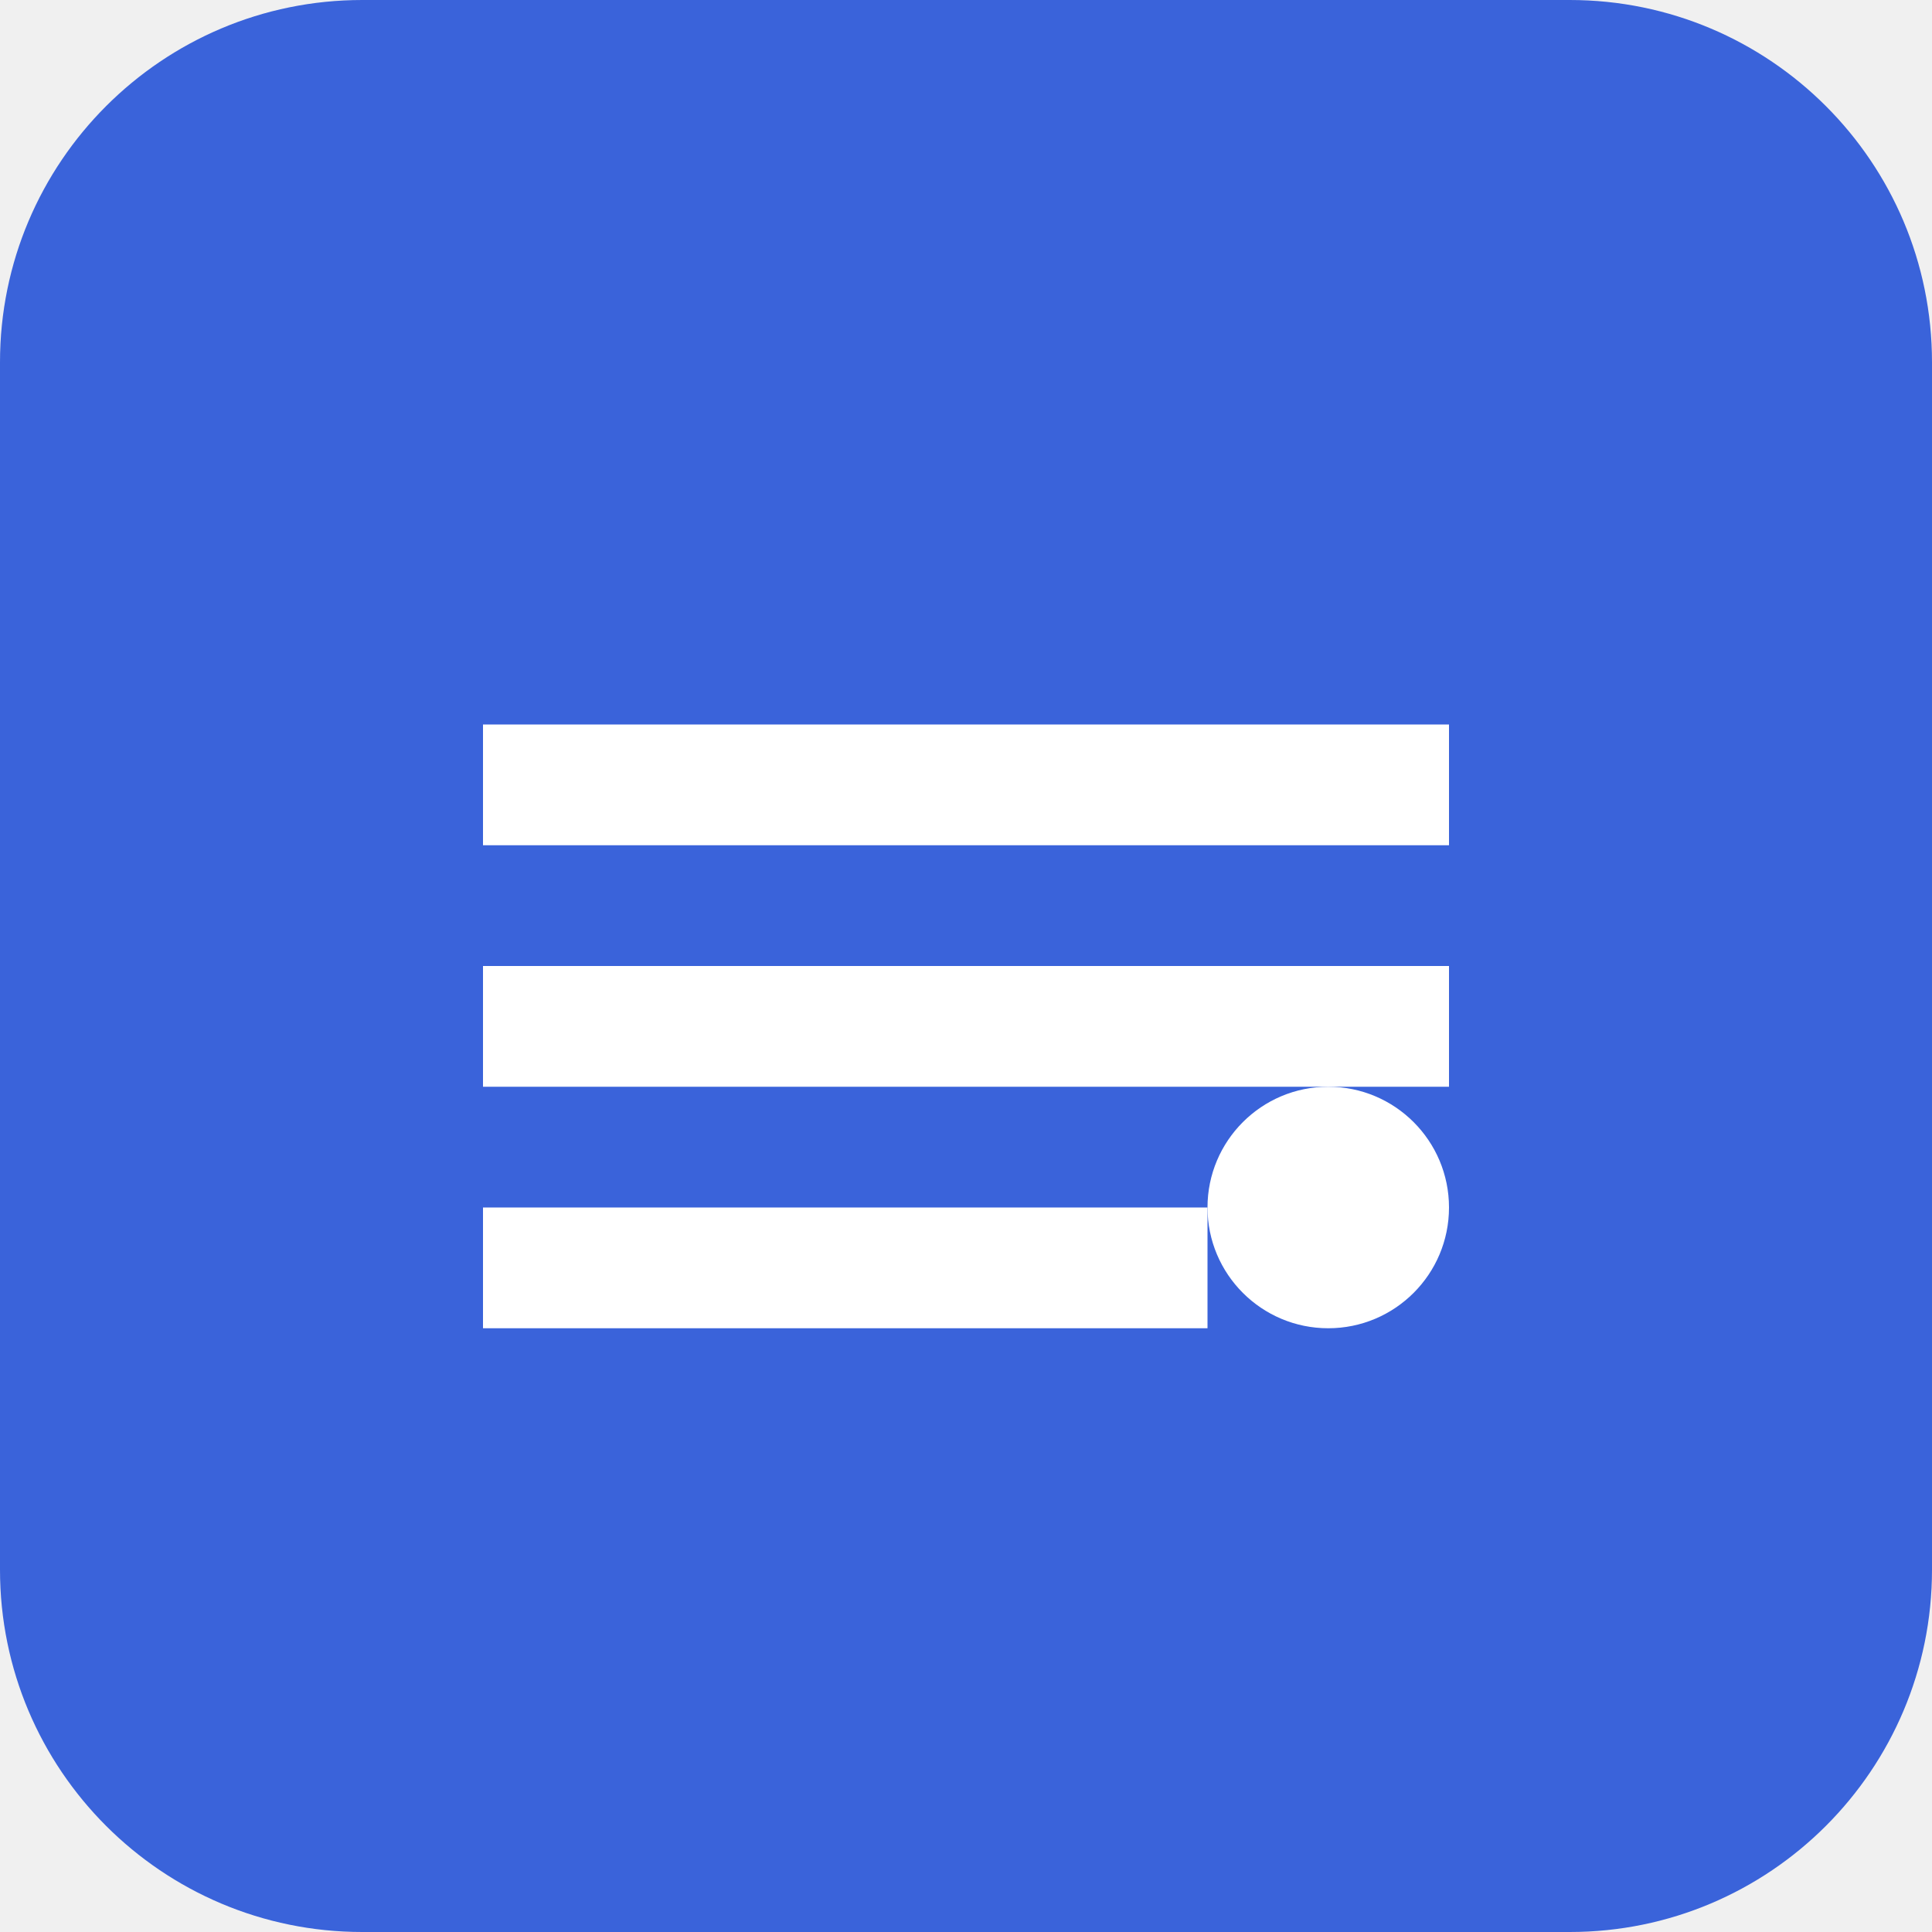
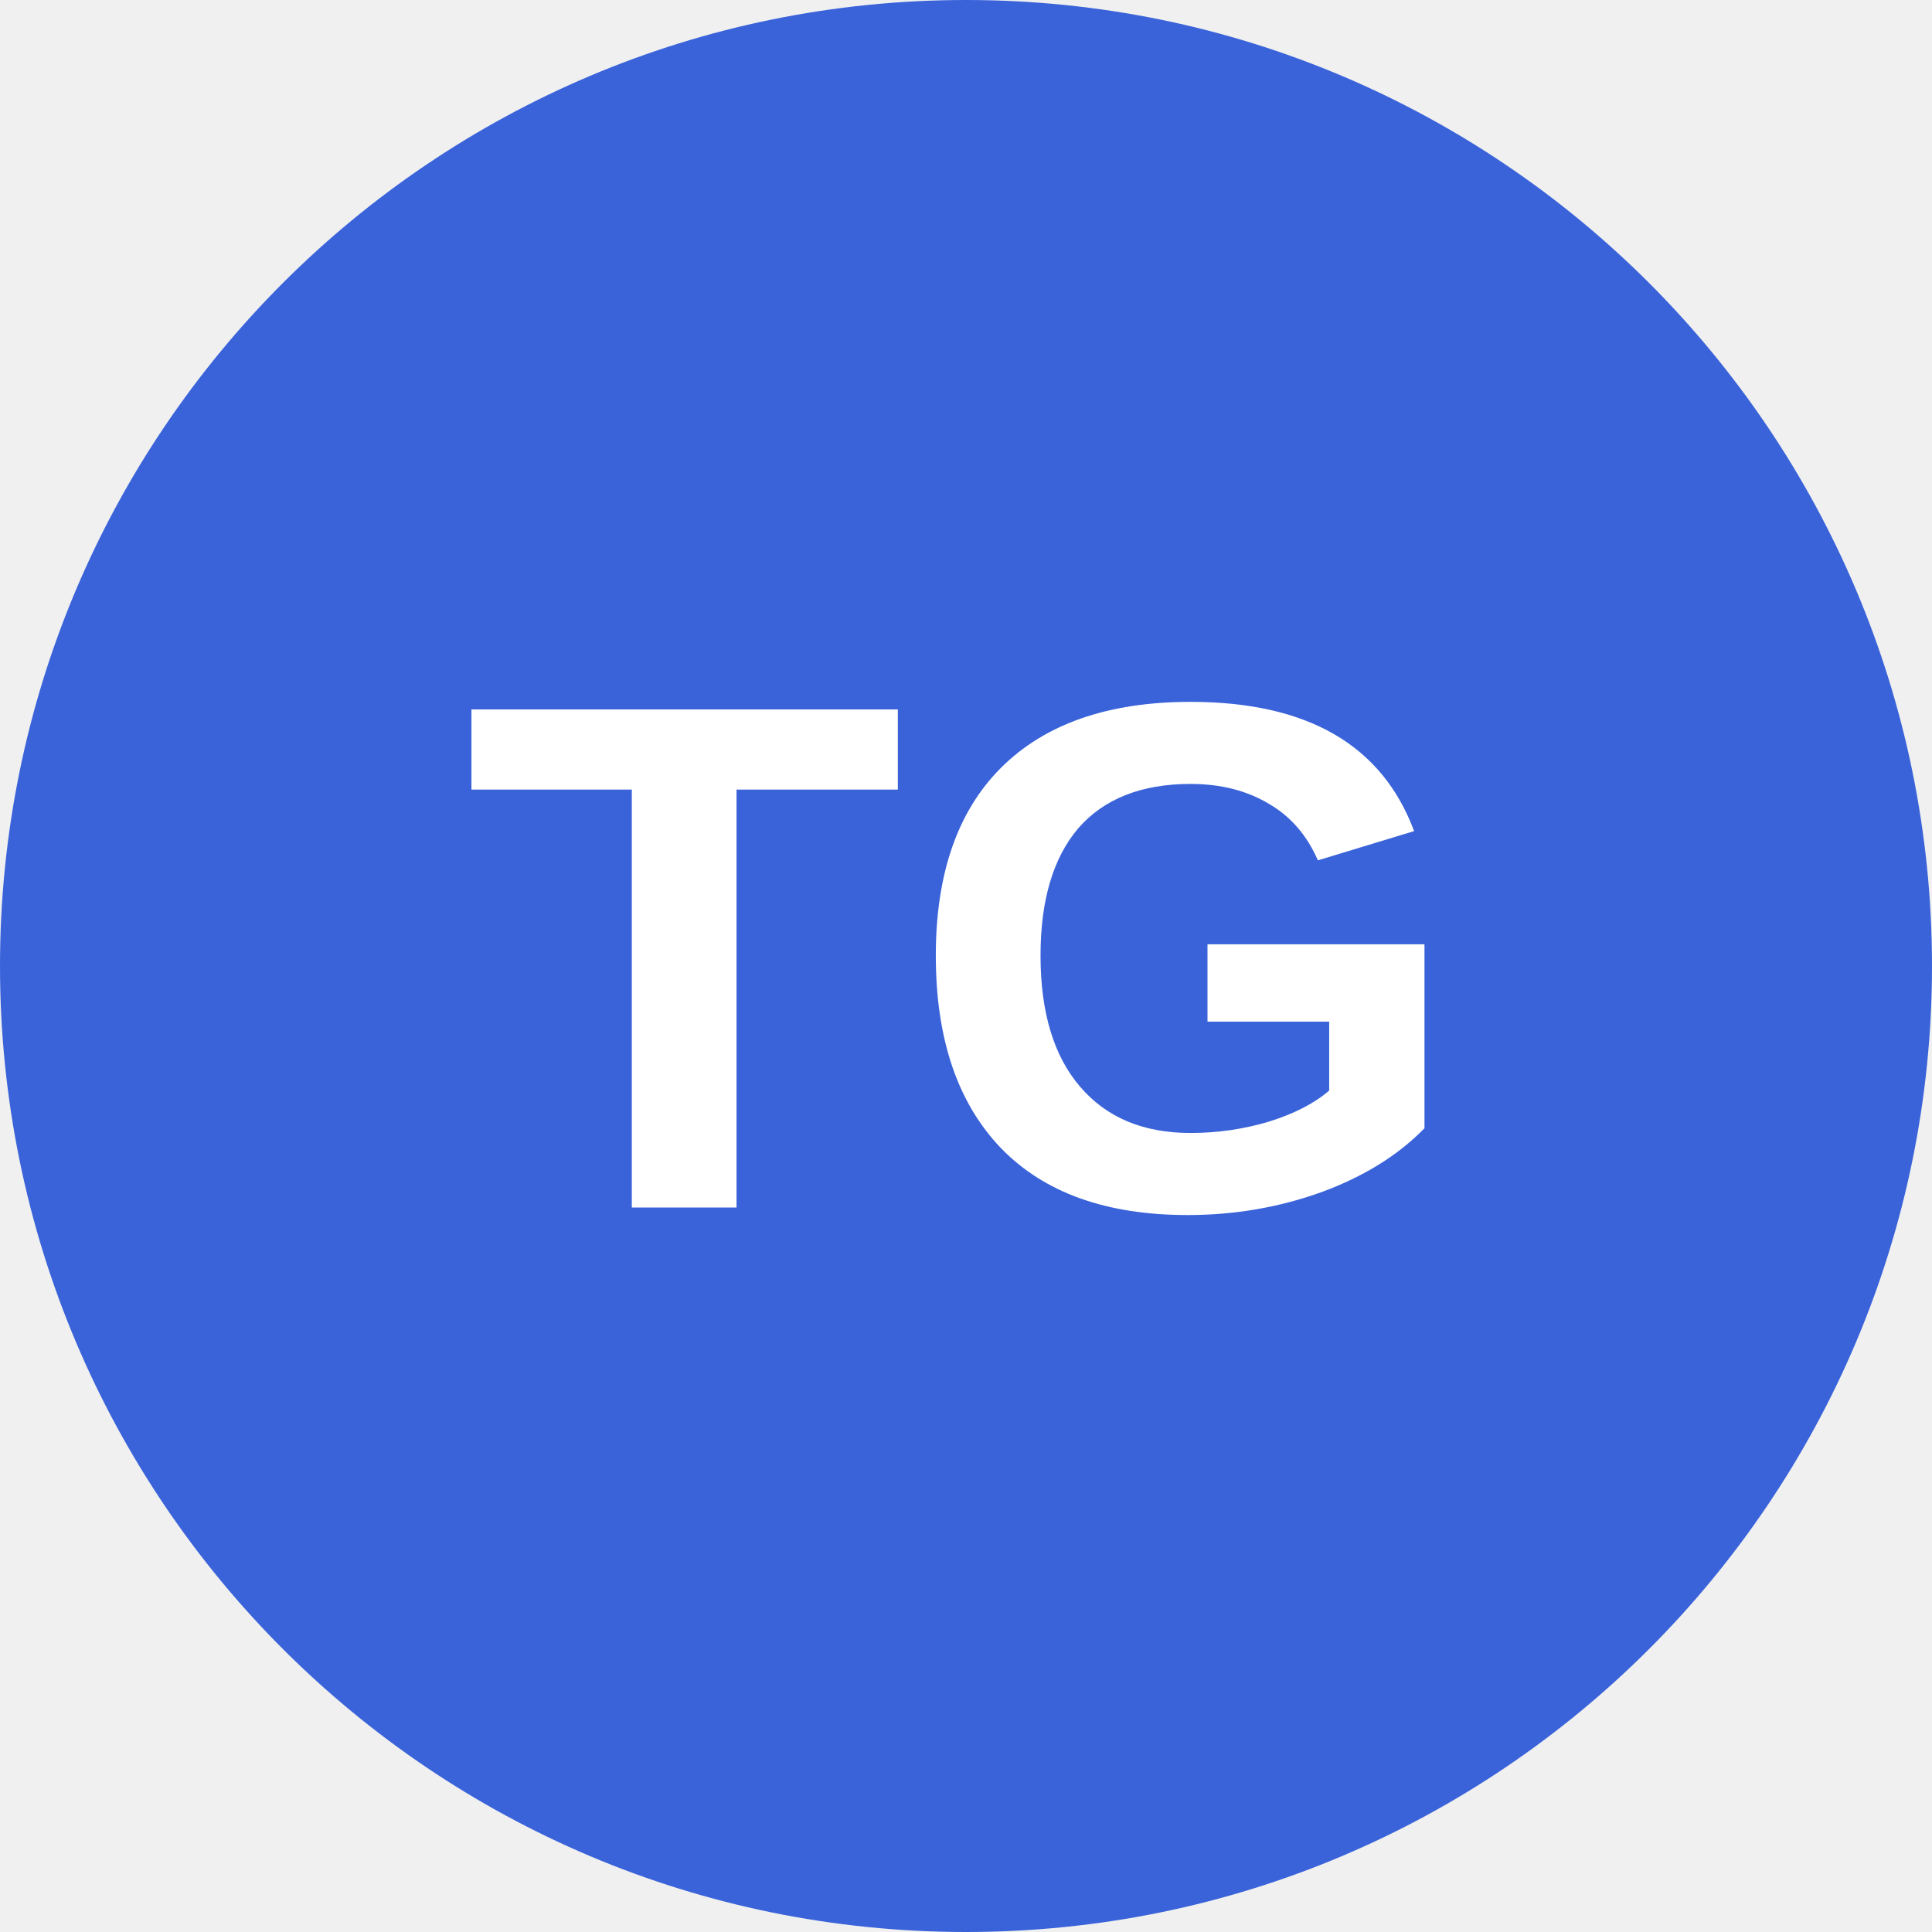
<svg xmlns="http://www.w3.org/2000/svg" width="32" height="32" viewBox="0 0 32 32" fill="none">
-   <rect width="32" height="32" rx="6" fill="#3a63da" />
-   <path d="M8 12h16v2H8v-2zm0 4h16v2H8v-2zm0 4h12v2H8v-2z" fill="white" />
-   <circle cx="22" cy="20" r="2" fill="white" />
+   <circle cx="16" cy="16" r="16" fill="#3a63da" />
+   <text x="16" y="20" text-anchor="middle" fill="white" font-family="Arial, sans-serif" font-size="12" font-weight="bold">TG</text>
</svg>
